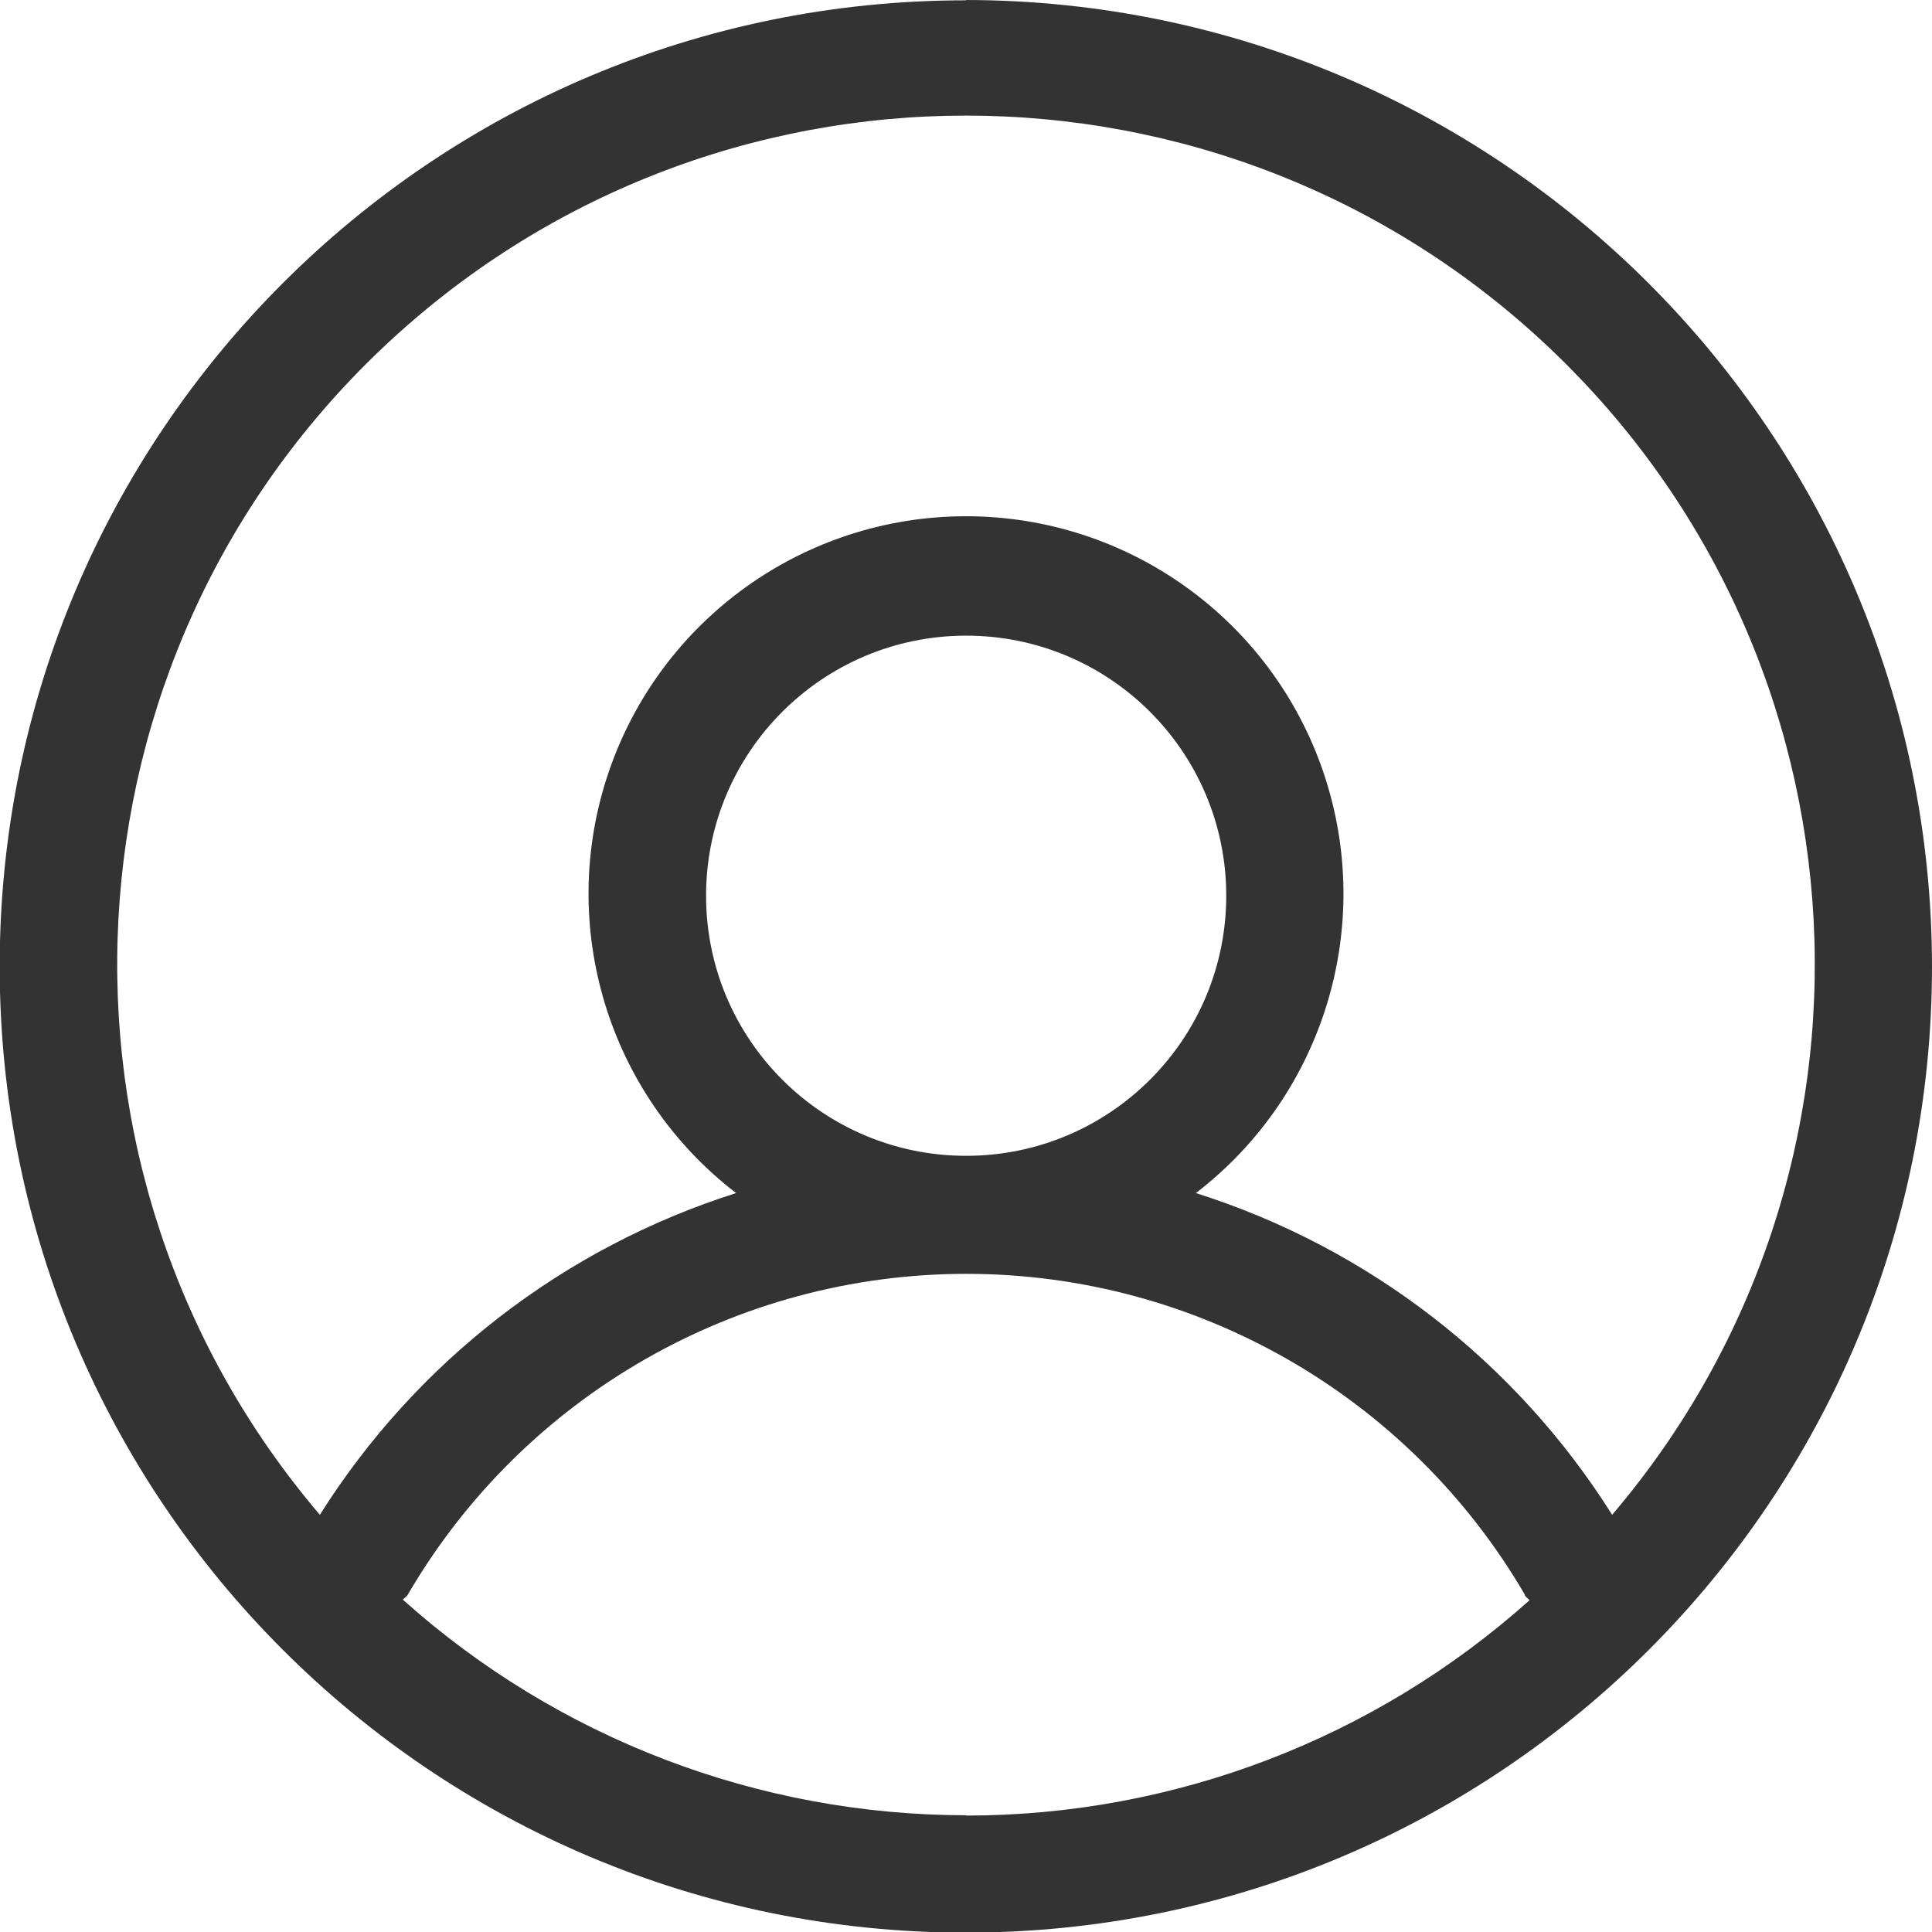
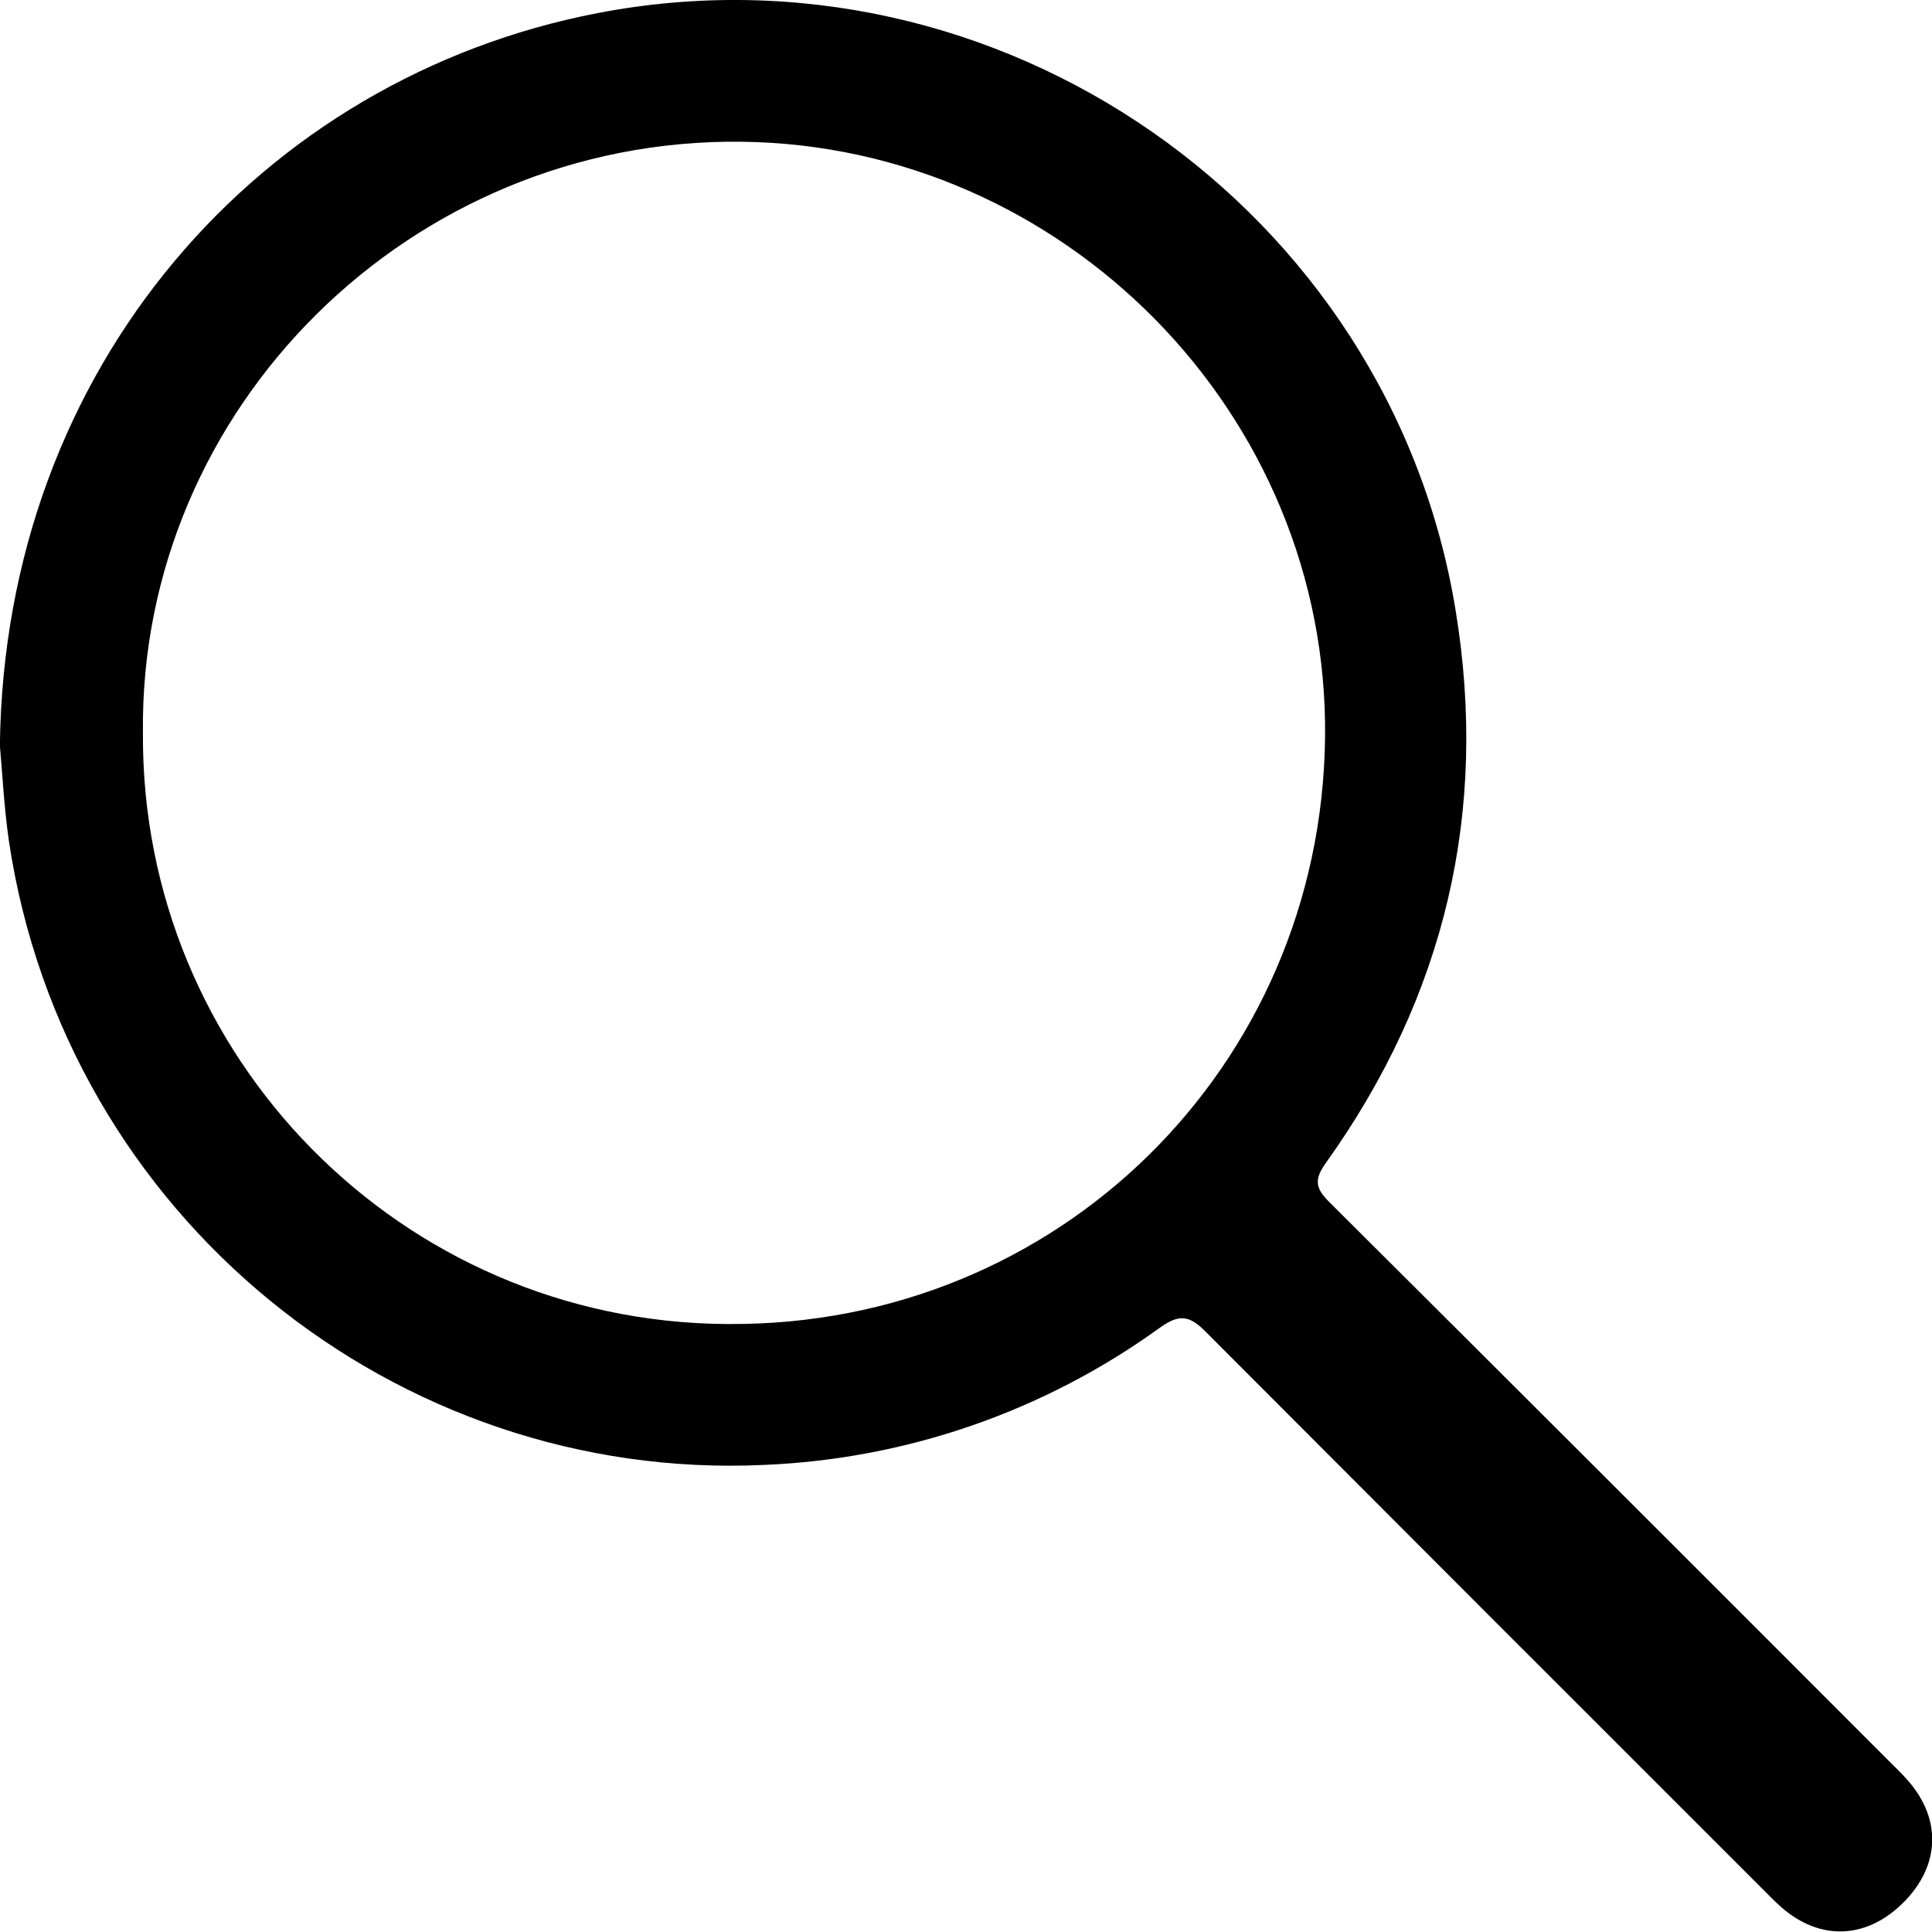
- <svg xmlns="http://www.w3.org/2000/svg" id="Layer_1" data-name="Layer 1" viewBox="0 0 61.73 61.73">
-   <defs>
-     <style>.cls-1{fill:#333;}</style>
-   </defs>
-   <path class="cls-1" d="M70.51,67.4a24.43,24.43,0,0,0-13.3-10.28,12.06,12.06,0,1,0-14.69,0A24.46,24.46,0,0,0,29.22,67.4a27.12,27.12,0,1,1,41.29,0M41.56,47.63a8.31,8.31,0,1,1,8.31,8.3,8.31,8.31,0,0,1-8.31-8.3M49.87,77a27,27,0,0,1-18-6.89c.05-.06.12-.09.16-.16a20.66,20.66,0,0,1,35.69,0c0,.07.1.11.15.18a27,27,0,0,1-18,6.88m0-58A30.87,30.87,0,1,0,80.73,49.87,30.91,30.91,0,0,0,49.87,19" transform="translate(-19 -19)" />
+ <svg xmlns="http://www.w3.org/2000/svg" id="Layer_1" data-name="Layer 1" viewBox="0 0 484.03 483.89">
+   <path d="M0,186.79C1.13,91.61,65.62,19.49,149.71,3.28c100.38-19.38,198.57,48.87,215,149.62C373,203.45,362,249.69,332.2,291.34c-2.93,4.1-2.67,6.28.79,9.73q70.11,69.82,140,139.83c1.72,1.72,3.49,3.4,5.08,5.22,8.48,9.69,8,21.39-1.22,30.56s-20.87,9.62-30.56,1.11c-1.68-1.48-3.24-3.1-4.82-4.68Q371.67,403.38,302,333.54c-4.21-4.24-6.76-4.22-11.49-.84A181.94,181.94,0,0,1,191.44,367c-92,4.31-175-62.06-189.17-156.23C1,201.9.57,192.9,0,186.79Zm35.84-3.25A147.12,147.12,0,0,0,181.93,331.7h.64C265.22,332.21,330.91,267.15,332,185c1.08-81.5-65.79-148.63-146.3-149.5C103,34.57,34.91,102.14,35.84,183.54Z" transform="translate(-0.03 0.01)" />
</svg>
